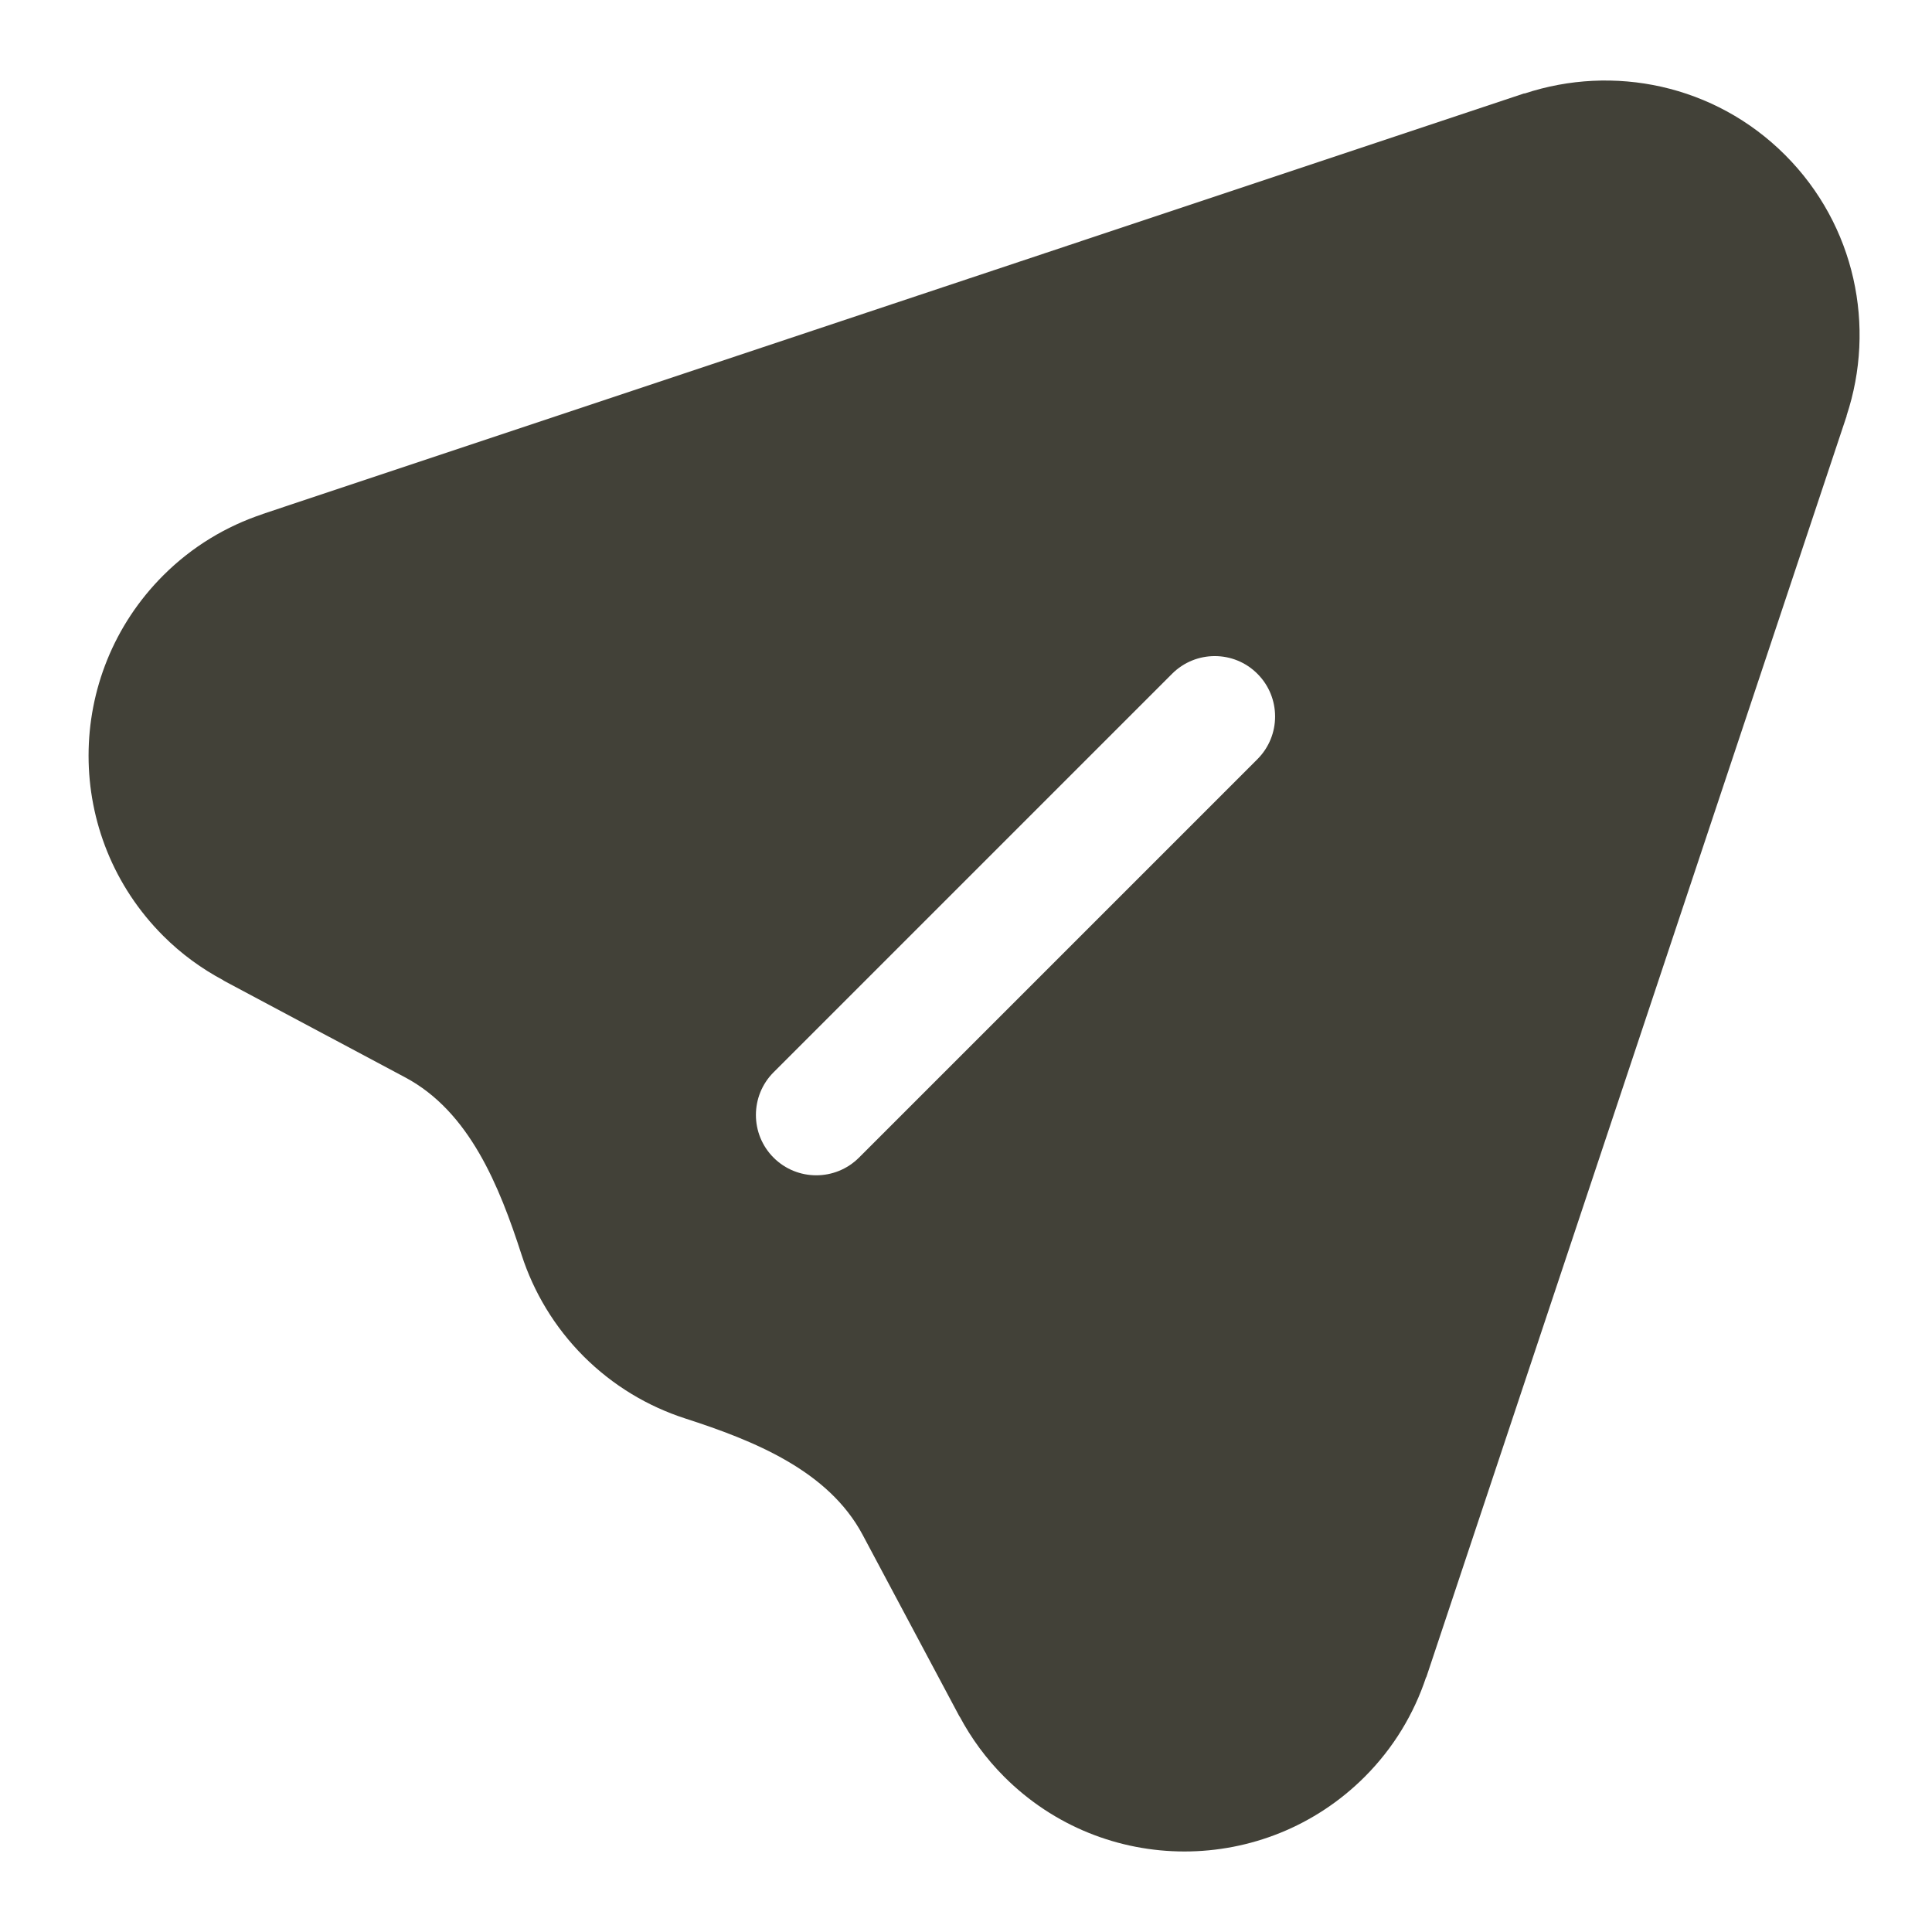
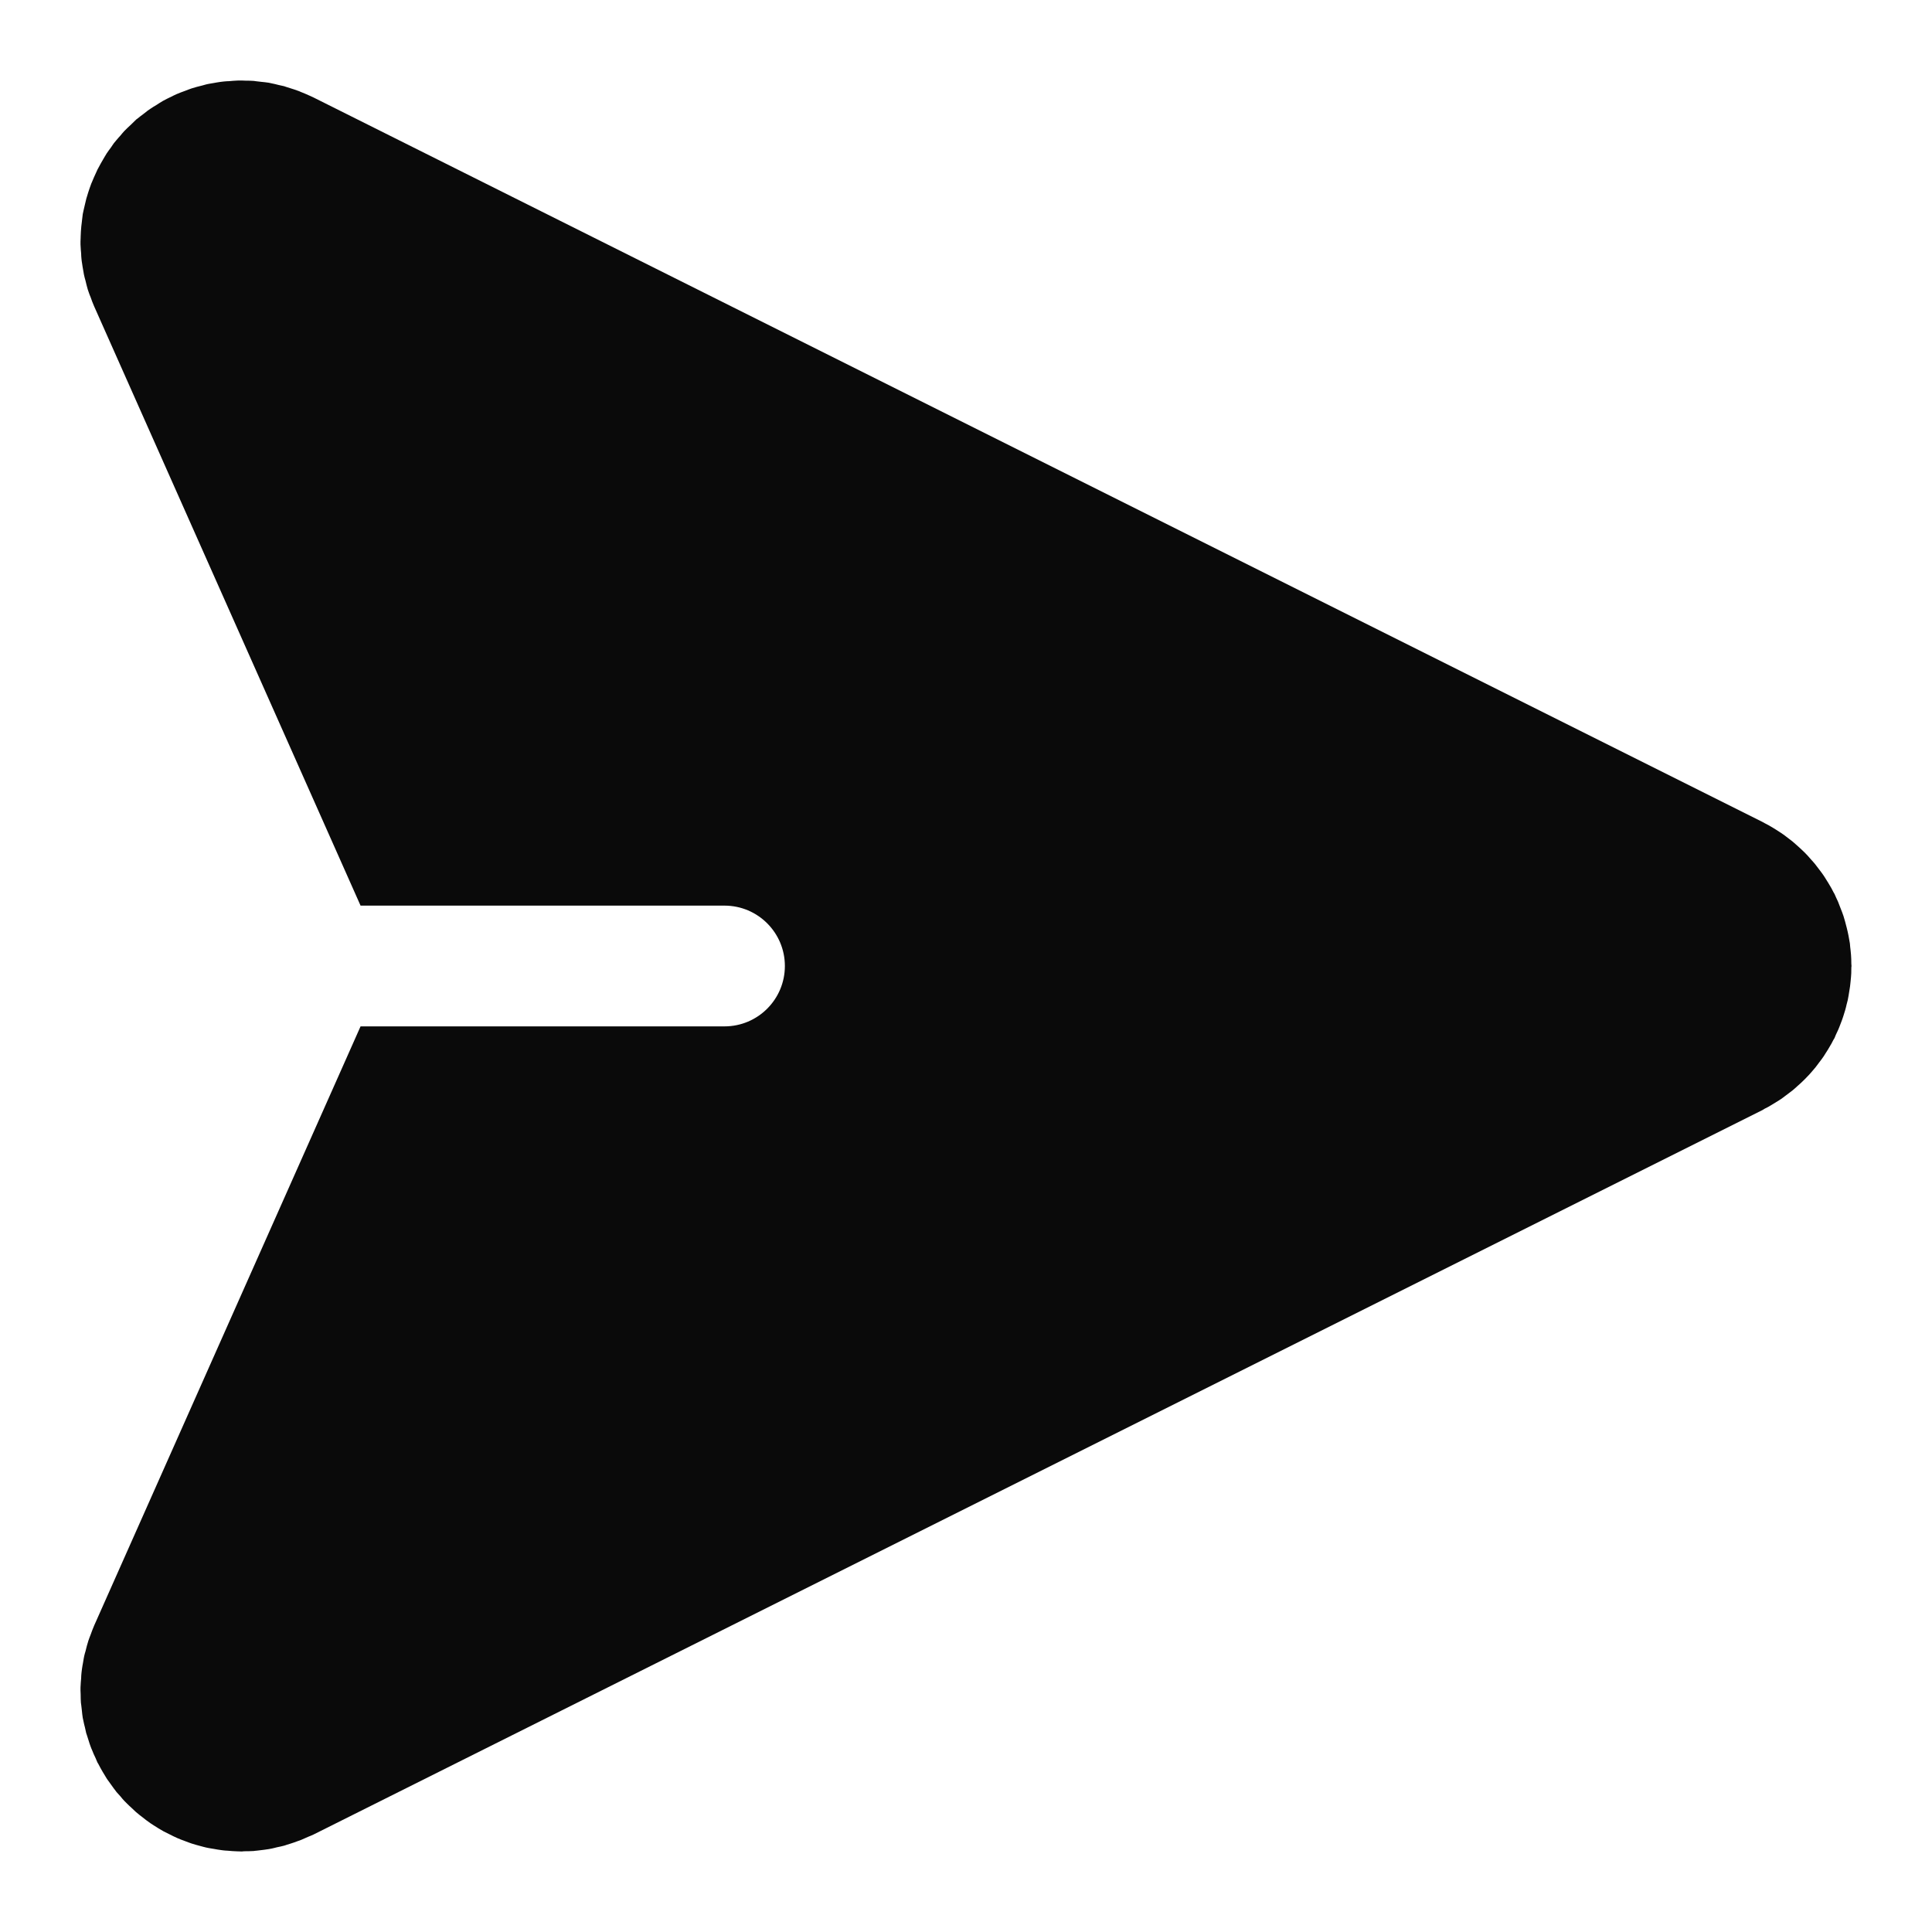
<svg xmlns="http://www.w3.org/2000/svg" width="24" height="24" viewBox="0 0 24 24" fill="none">
-   <path fill-rule="evenodd" clip-rule="evenodd" d="M18.938 1.162C20.039 0.797 21.299 1.049 22.175 1.925C23.051 2.801 23.304 4.062 22.939 5.163L22.94 5.166L17.718 20.835H17.716L17.715 20.836C17.565 21.288 17.312 21.713 16.953 22.072C15.716 23.309 13.711 23.309 12.475 22.072C12.249 21.846 12.065 21.593 11.922 21.325L11.919 21.323L10.716 19.066C10.291 18.269 9.371 17.898 8.51 17.62C8.05 17.471 7.617 17.215 7.251 16.85C6.886 16.484 6.629 16.05 6.48 15.59C6.202 14.729 5.831 13.809 5.034 13.384L2.777 12.181L2.776 12.178C2.507 12.035 2.254 11.852 2.028 11.626C0.791 10.39 0.791 8.385 2.028 7.148C2.387 6.789 2.812 6.536 3.264 6.386L3.266 6.384L18.935 1.16L18.938 1.162ZM15.62 8.37C15.328 8.077 14.853 8.077 14.56 8.37L9.61 13.32C9.317 13.613 9.317 14.088 9.61 14.381C9.903 14.673 10.377 14.673 10.67 14.381L15.62 9.431C15.913 9.138 15.913 8.663 15.62 8.37Z" fill="#424138" />
+   <path d="M3.05 1.002C3.052 1.002 3.054 1.002 3.057 1.002C3.088 1.003 3.12 1.002 3.151 1.005C3.163 1.006 3.175 1.009 3.188 1.01C3.208 1.012 3.229 1.014 3.249 1.017C3.279 1.02 3.31 1.023 3.34 1.028C3.352 1.03 3.365 1.034 3.377 1.036C3.404 1.041 3.431 1.048 3.458 1.055C3.482 1.06 3.506 1.065 3.53 1.071C3.538 1.073 3.545 1.077 3.553 1.079C3.589 1.09 3.625 1.101 3.66 1.113C3.68 1.12 3.699 1.126 3.719 1.134C3.724 1.136 3.729 1.139 3.734 1.141C3.772 1.155 3.808 1.172 3.845 1.188C3.861 1.196 3.878 1.203 3.895 1.211L21.895 10.211C21.903 10.215 21.911 10.22 21.92 10.225C21.935 10.233 21.951 10.241 21.966 10.249C21.988 10.261 22.01 10.274 22.031 10.287C22.055 10.302 22.078 10.317 22.102 10.332C22.109 10.337 22.117 10.341 22.125 10.347C22.145 10.36 22.165 10.375 22.185 10.39C22.211 10.409 22.237 10.429 22.262 10.449C22.268 10.454 22.275 10.46 22.281 10.465C22.299 10.48 22.316 10.496 22.334 10.512C22.359 10.534 22.384 10.557 22.408 10.581C22.411 10.584 22.415 10.587 22.418 10.59C22.442 10.614 22.465 10.64 22.487 10.665C22.503 10.683 22.519 10.7 22.534 10.718C22.539 10.724 22.544 10.73 22.549 10.736C22.569 10.761 22.588 10.787 22.607 10.812C22.623 10.833 22.639 10.854 22.653 10.875C22.659 10.883 22.663 10.891 22.668 10.898C22.683 10.921 22.697 10.944 22.711 10.967C22.724 10.989 22.738 11.011 22.75 11.033C22.758 11.048 22.765 11.062 22.773 11.077C22.777 11.087 22.784 11.096 22.789 11.105C22.796 11.119 22.801 11.134 22.808 11.148C22.816 11.166 22.825 11.184 22.833 11.202C22.841 11.221 22.848 11.24 22.855 11.259C22.865 11.284 22.875 11.308 22.884 11.333C22.89 11.349 22.896 11.365 22.901 11.381C22.908 11.402 22.914 11.424 22.92 11.446C22.928 11.473 22.935 11.5 22.941 11.526C22.945 11.542 22.949 11.557 22.952 11.572C22.956 11.589 22.96 11.607 22.963 11.624C22.969 11.656 22.975 11.688 22.98 11.72C22.982 11.735 22.983 11.75 22.984 11.766C22.985 11.771 22.986 11.777 22.986 11.782C22.987 11.791 22.988 11.8 22.989 11.809C22.993 11.845 22.996 11.88 22.997 11.916C22.998 11.935 22.998 11.954 22.998 11.974C22.998 11.982 23 11.991 23 12C23 12.006 22.998 12.012 22.998 12.019C22.998 12.042 22.998 12.066 22.997 12.09C22.996 12.122 22.992 12.155 22.989 12.188C22.988 12.197 22.987 12.207 22.986 12.217C22.984 12.24 22.981 12.262 22.977 12.285C22.973 12.314 22.968 12.343 22.963 12.372C22.96 12.39 22.957 12.407 22.953 12.425C22.949 12.443 22.944 12.461 22.939 12.479C22.934 12.503 22.928 12.526 22.921 12.55C22.915 12.572 22.908 12.594 22.901 12.615C22.895 12.636 22.887 12.656 22.88 12.677C22.873 12.697 22.865 12.717 22.857 12.737C22.85 12.757 22.841 12.777 22.833 12.796C22.824 12.817 22.814 12.838 22.804 12.858C22.798 12.87 22.795 12.883 22.789 12.895C22.785 12.903 22.779 12.911 22.774 12.92C22.767 12.935 22.759 12.949 22.751 12.964C22.737 12.989 22.722 13.014 22.707 13.039C22.696 13.058 22.684 13.076 22.672 13.094C22.668 13.099 22.666 13.105 22.662 13.11C22.659 13.115 22.656 13.12 22.653 13.124C22.637 13.149 22.618 13.172 22.6 13.196C22.585 13.216 22.57 13.236 22.555 13.256C22.552 13.26 22.548 13.264 22.545 13.268C22.543 13.27 22.541 13.273 22.539 13.275C22.518 13.301 22.496 13.325 22.474 13.35C22.457 13.367 22.441 13.385 22.424 13.402L22.41 13.416C22.384 13.442 22.357 13.467 22.329 13.491C22.313 13.505 22.298 13.521 22.281 13.534C22.276 13.539 22.269 13.543 22.264 13.548C22.237 13.569 22.209 13.59 22.182 13.61C22.162 13.624 22.144 13.64 22.124 13.653C22.117 13.658 22.11 13.662 22.104 13.666C22.079 13.682 22.054 13.698 22.028 13.713C22.008 13.725 21.987 13.738 21.966 13.75C21.951 13.758 21.936 13.766 21.921 13.773C21.912 13.778 21.904 13.784 21.895 13.789L3.895 22.789C3.873 22.8 3.851 22.808 3.829 22.817C3.801 22.83 3.772 22.843 3.743 22.855C3.711 22.867 3.679 22.878 3.646 22.89C3.618 22.899 3.59 22.909 3.561 22.917C3.554 22.919 3.548 22.922 3.541 22.924C3.538 22.925 3.535 22.926 3.531 22.927C3.502 22.935 3.473 22.941 3.443 22.947C3.421 22.952 3.399 22.959 3.377 22.963C3.365 22.965 3.352 22.968 3.34 22.97C3.302 22.976 3.265 22.981 3.228 22.985C3.217 22.987 3.206 22.988 3.195 22.989C3.185 22.99 3.174 22.991 3.164 22.992C3.16 22.992 3.156 22.994 3.152 22.994C3.113 22.997 3.073 22.996 3.033 22.997C3.022 22.997 3.011 23 3 23C2.995 23 2.991 22.999 2.986 22.999C2.974 22.999 2.961 22.998 2.948 22.998C2.908 22.997 2.867 22.994 2.827 22.99C2.813 22.989 2.798 22.989 2.784 22.987C2.775 22.986 2.767 22.985 2.758 22.984C2.722 22.98 2.687 22.973 2.652 22.967C2.631 22.963 2.609 22.961 2.587 22.956C2.577 22.954 2.567 22.952 2.558 22.95C2.535 22.945 2.512 22.938 2.489 22.932C2.453 22.922 2.416 22.913 2.381 22.901C2.353 22.892 2.326 22.881 2.299 22.871C2.266 22.859 2.234 22.847 2.202 22.833C2.168 22.818 2.136 22.802 2.103 22.785C2.079 22.773 2.055 22.762 2.031 22.749C1.99 22.726 1.949 22.701 1.909 22.675C1.898 22.667 1.886 22.661 1.875 22.653C1.833 22.625 1.794 22.594 1.754 22.562C1.741 22.552 1.728 22.543 1.716 22.532C1.706 22.524 1.696 22.516 1.687 22.508C1.668 22.491 1.65 22.473 1.632 22.456C1.615 22.44 1.597 22.425 1.581 22.408C1.568 22.395 1.555 22.383 1.543 22.37C1.526 22.353 1.512 22.334 1.496 22.315C1.48 22.297 1.463 22.28 1.448 22.262C1.422 22.229 1.398 22.195 1.373 22.16C1.358 22.14 1.343 22.12 1.329 22.099C1.31 22.069 1.292 22.038 1.274 22.008C1.256 21.977 1.238 21.945 1.222 21.913C1.218 21.907 1.214 21.901 1.211 21.895C1.202 21.877 1.196 21.858 1.188 21.841C1.171 21.806 1.155 21.771 1.141 21.734C1.138 21.729 1.136 21.723 1.134 21.718C1.126 21.699 1.12 21.679 1.113 21.66C1.101 21.625 1.09 21.589 1.079 21.553C1.077 21.545 1.073 21.538 1.071 21.53C1.065 21.506 1.06 21.482 1.055 21.458C1.048 21.431 1.041 21.404 1.036 21.377C1.034 21.365 1.03 21.352 1.028 21.34C1.023 21.31 1.02 21.279 1.017 21.249C1.014 21.229 1.012 21.208 1.01 21.188C1.009 21.175 1.006 21.163 1.005 21.151C1.002 21.117 1.003 21.084 1.002 21.05C1.002 21.033 1 21.017 1 21V20.963C1 20.957 1.001 20.952 1.001 20.946C1.002 20.914 1.005 20.881 1.008 20.849C1.009 20.827 1.009 20.805 1.012 20.784C1.013 20.775 1.014 20.766 1.015 20.757C1.017 20.734 1.022 20.712 1.025 20.689C1.027 20.68 1.029 20.671 1.03 20.662C1.034 20.64 1.037 20.618 1.041 20.597L1.046 20.572C1.05 20.552 1.056 20.533 1.062 20.513C1.073 20.468 1.084 20.424 1.098 20.381C1.106 20.355 1.117 20.331 1.126 20.306C1.14 20.268 1.153 20.231 1.169 20.195L1.17 20.192C1.172 20.188 1.174 20.183 1.176 20.179L4.479 12.75H9C9.414 12.75 9.75 12.414 9.75 12C9.75 11.586 9.414 11.25 9 11.25H4.479L1.176 3.82C1.173 3.814 1.171 3.808 1.168 3.802C1.152 3.766 1.139 3.73 1.126 3.693C1.118 3.673 1.109 3.653 1.103 3.633L1.09 3.595C1.079 3.559 1.071 3.523 1.062 3.486C1.055 3.462 1.048 3.437 1.043 3.412C1.038 3.387 1.035 3.362 1.03 3.337C1.029 3.329 1.028 3.322 1.026 3.314C1.023 3.29 1.018 3.266 1.015 3.242C1.014 3.233 1.013 3.224 1.012 3.215C1.009 3.193 1.009 3.171 1.008 3.149C1.005 3.117 1.002 3.085 1.001 3.053C1.001 3.048 1 3.042 1 3.037V3C1 2.983 1.002 2.966 1.002 2.949C1.002 2.947 1.002 2.944 1.002 2.941C1.003 2.898 1.006 2.855 1.01 2.812C1.012 2.789 1.015 2.767 1.018 2.745V2.743C1.021 2.716 1.024 2.688 1.028 2.66C1.031 2.647 1.034 2.635 1.036 2.622C1.042 2.593 1.049 2.565 1.056 2.536C1.061 2.512 1.067 2.489 1.073 2.465C1.075 2.459 1.077 2.453 1.079 2.446C1.09 2.408 1.102 2.37 1.115 2.333C1.122 2.315 1.128 2.296 1.135 2.278C1.137 2.274 1.139 2.269 1.141 2.265C1.157 2.224 1.175 2.185 1.193 2.146C1.199 2.133 1.205 2.119 1.211 2.106C1.214 2.1 1.218 2.093 1.222 2.086C1.24 2.05 1.261 2.015 1.281 1.98C1.289 1.967 1.296 1.953 1.305 1.939C1.312 1.928 1.318 1.917 1.325 1.906C1.343 1.879 1.362 1.854 1.381 1.828C1.393 1.811 1.403 1.794 1.416 1.777C1.426 1.765 1.436 1.753 1.446 1.741C1.462 1.721 1.479 1.703 1.496 1.684C1.512 1.665 1.527 1.646 1.544 1.628C1.555 1.616 1.567 1.605 1.579 1.593C1.593 1.579 1.608 1.566 1.622 1.553C1.647 1.529 1.67 1.505 1.695 1.482C1.699 1.479 1.704 1.476 1.708 1.473C1.732 1.452 1.758 1.434 1.783 1.415C1.801 1.402 1.817 1.387 1.835 1.374C1.848 1.365 1.86 1.356 1.873 1.348C1.895 1.332 1.919 1.319 1.942 1.305C1.969 1.288 1.996 1.269 2.023 1.254C2.058 1.234 2.094 1.218 2.13 1.2C2.151 1.19 2.171 1.179 2.192 1.17C2.229 1.154 2.268 1.14 2.306 1.126C2.331 1.117 2.355 1.106 2.381 1.098C2.424 1.084 2.468 1.073 2.513 1.062C2.521 1.059 2.53 1.057 2.538 1.055C2.544 1.053 2.55 1.051 2.556 1.05C2.561 1.049 2.567 1.047 2.572 1.046L2.597 1.041C2.618 1.037 2.64 1.034 2.662 1.03C2.671 1.029 2.68 1.027 2.689 1.025C2.712 1.022 2.734 1.017 2.757 1.015C2.766 1.014 2.775 1.013 2.784 1.012C2.806 1.009 2.828 1.009 2.85 1.008H2.848C2.881 1.005 2.913 1.002 2.946 1.001C2.952 1.001 2.957 1 2.963 1H3C3.017 1 3.033 1.002 3.05 1.002Z" fill="#0A0A0A" />
</svg>
